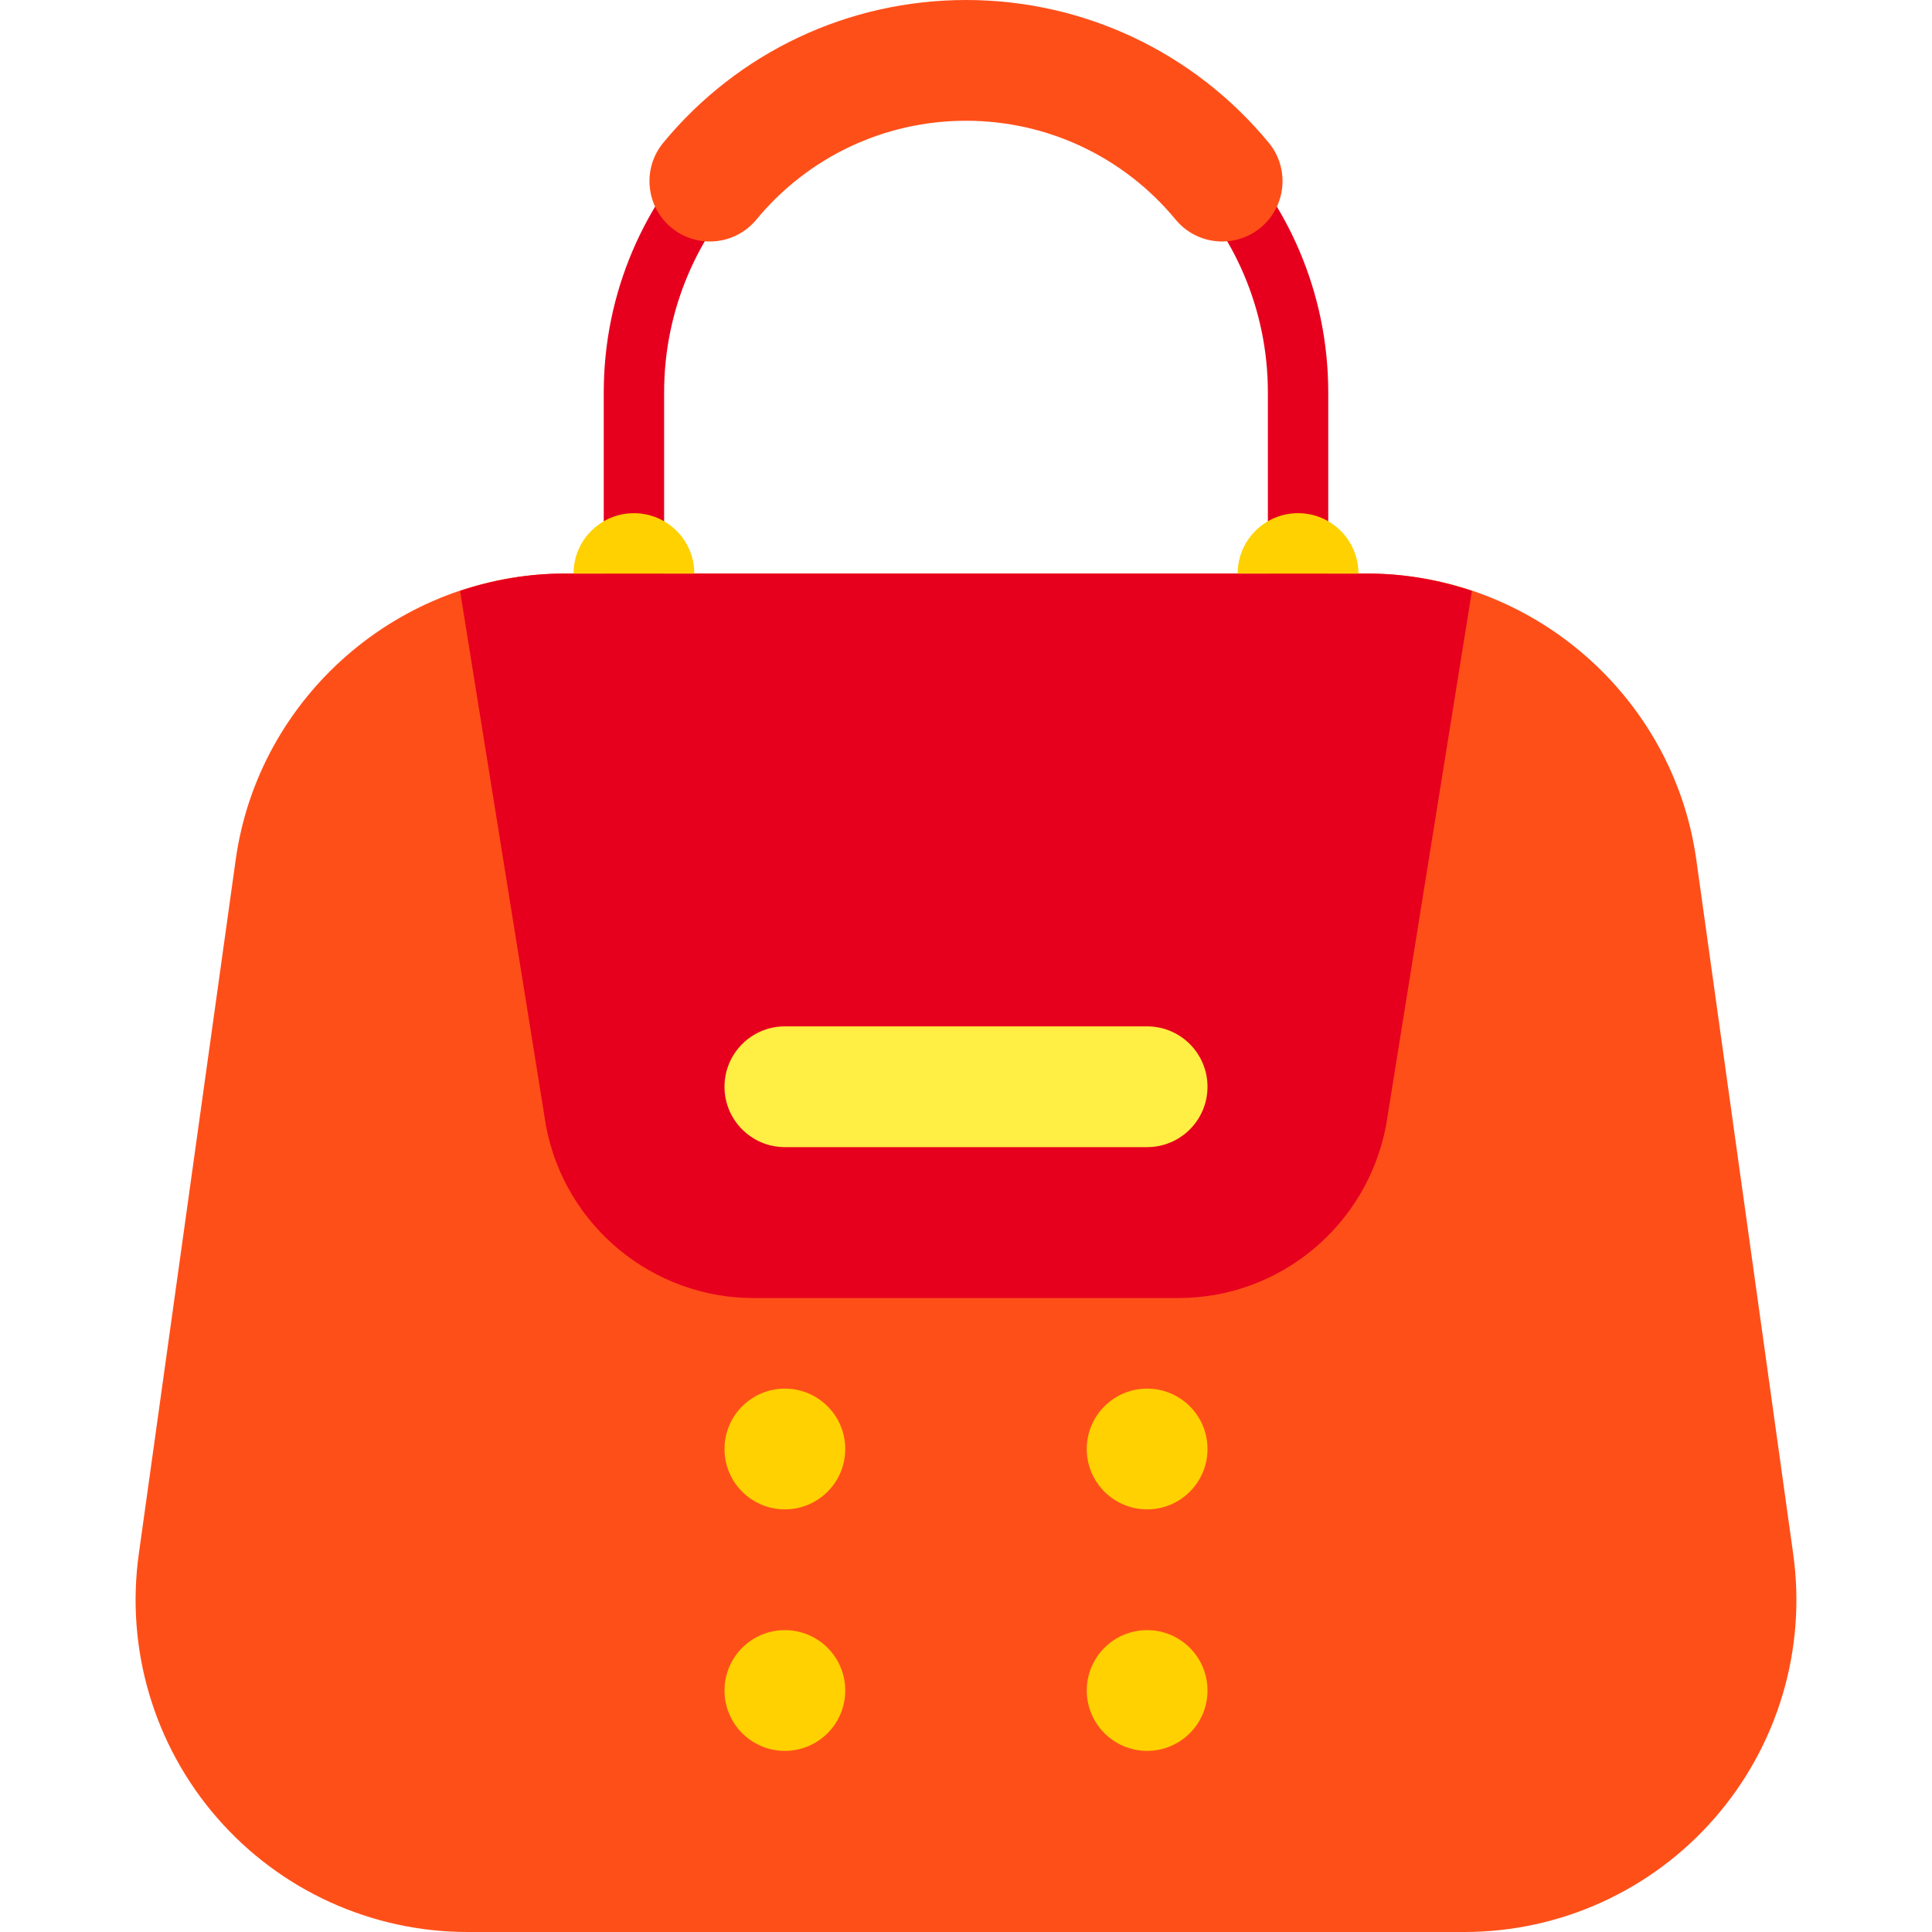
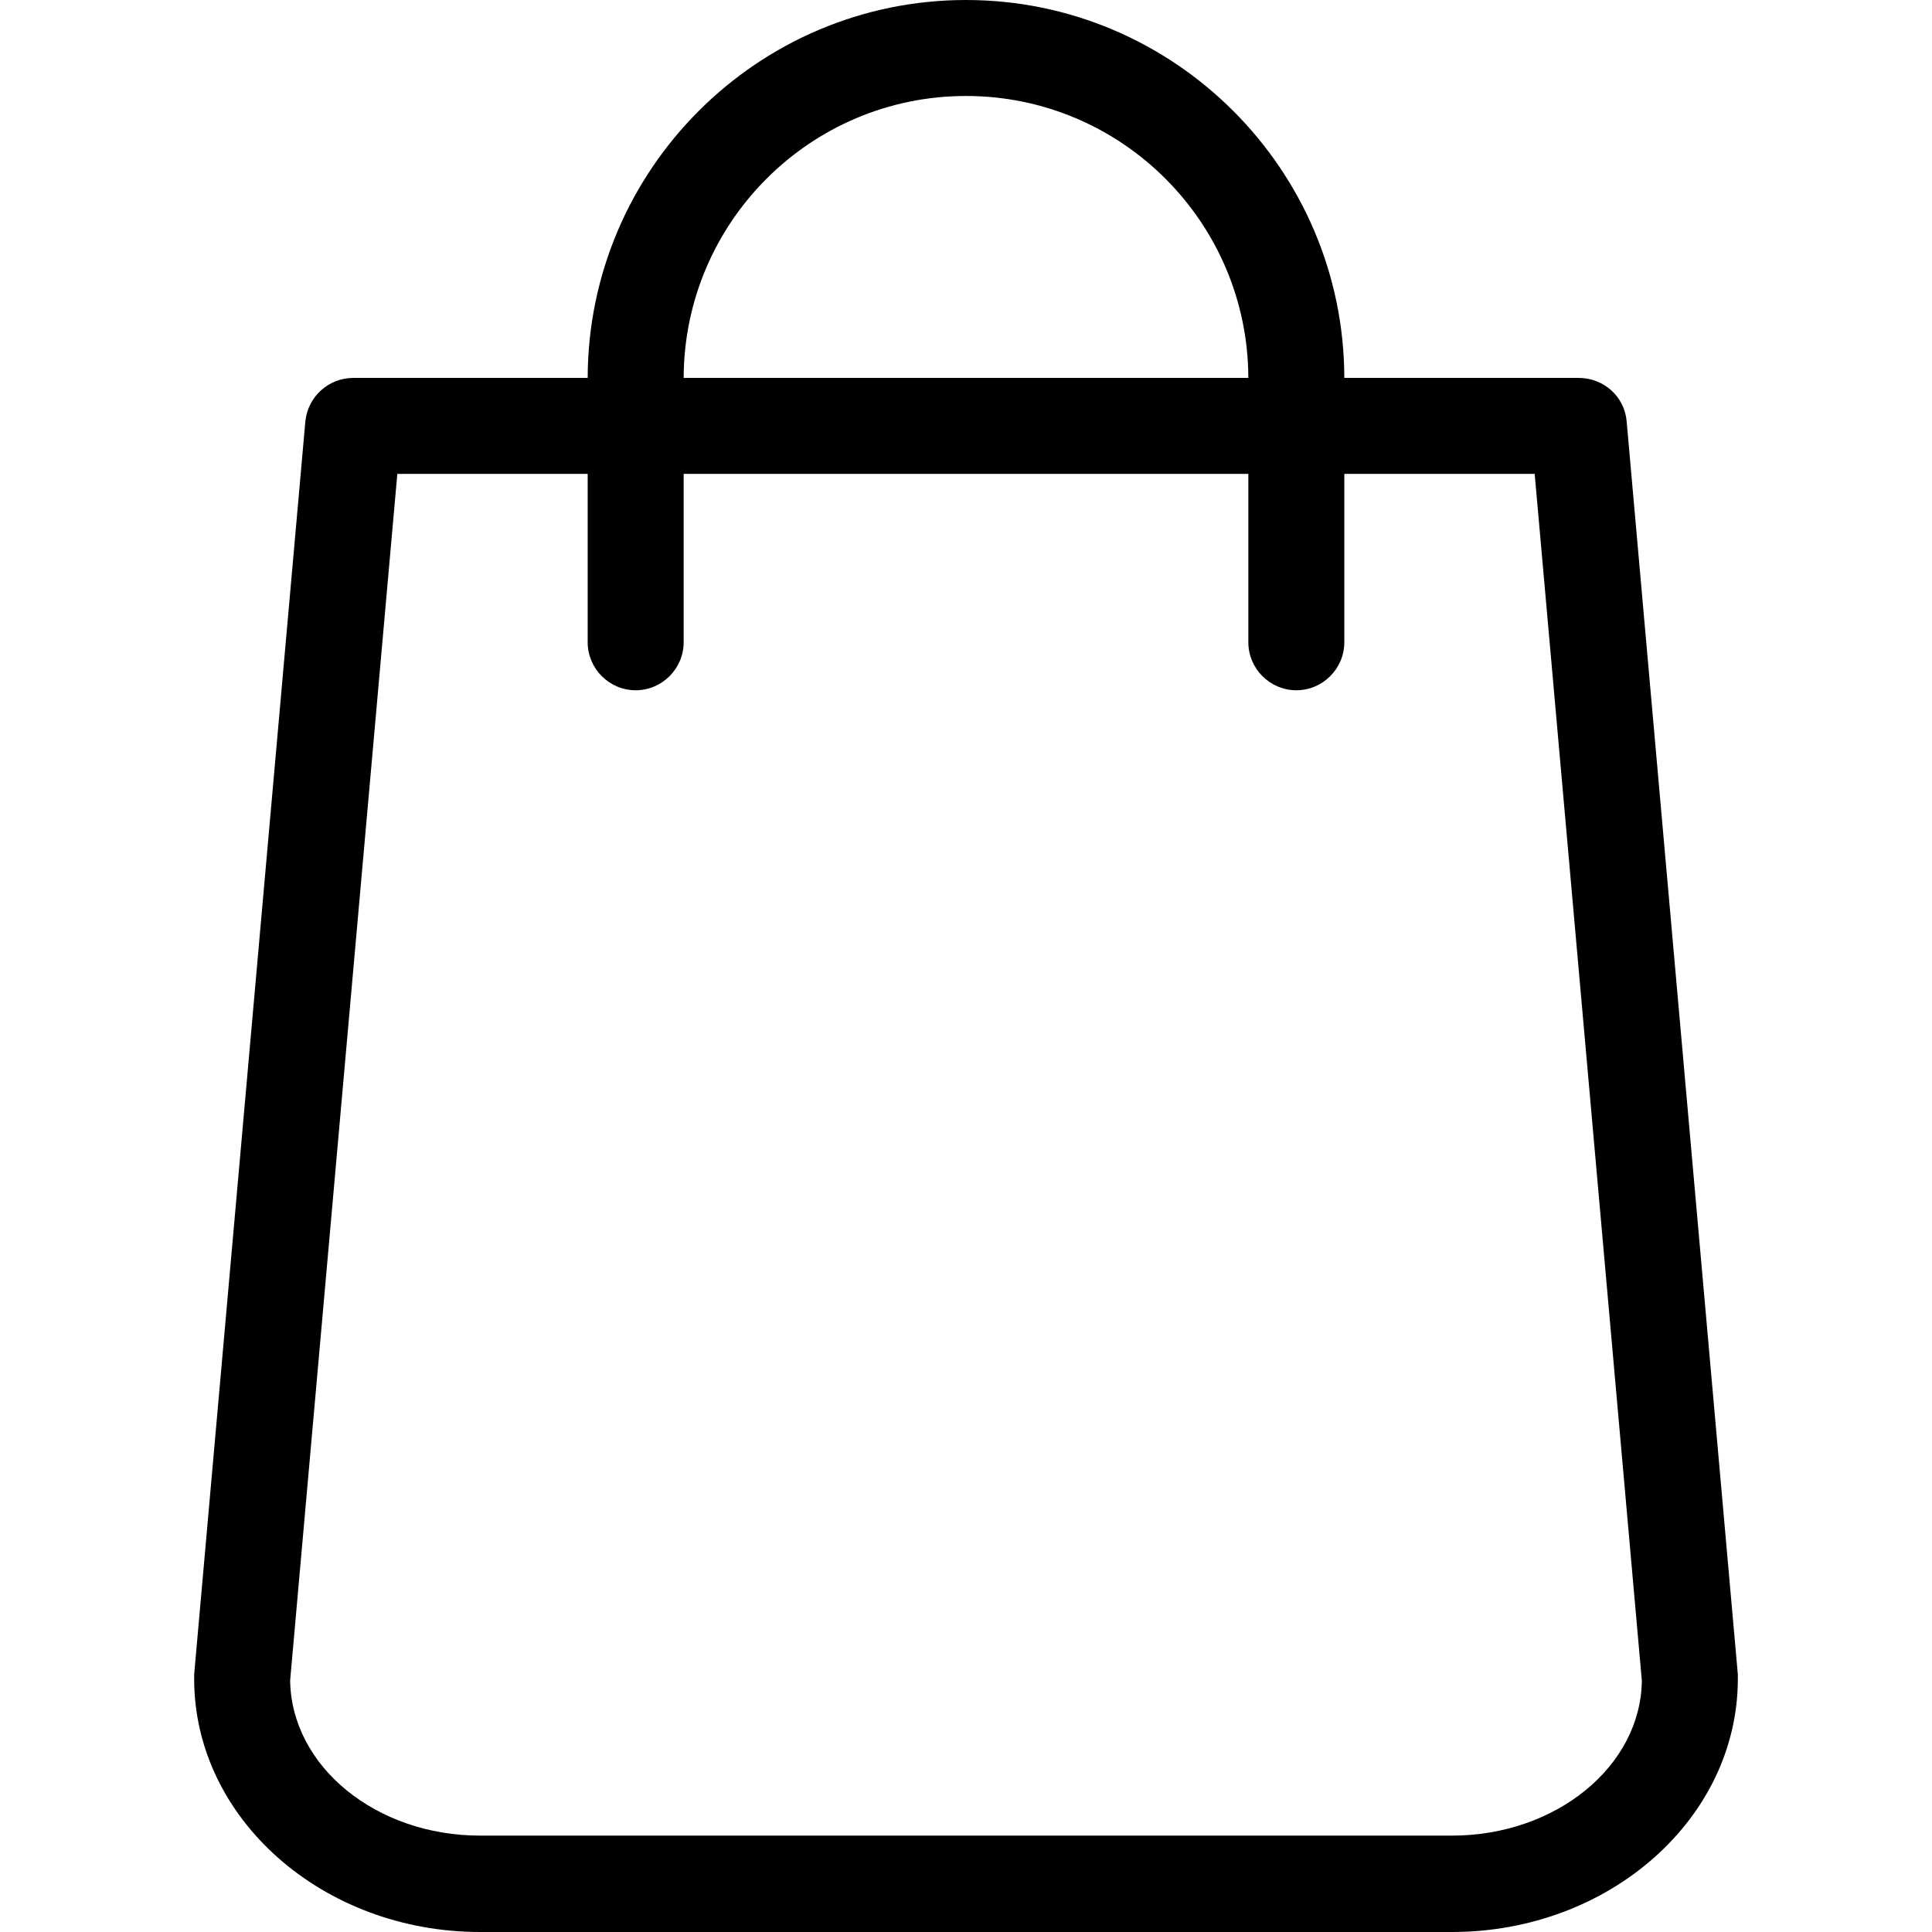
- <svg xmlns="http://www.w3.org/2000/svg" version="1.1" id="Capa_1" x="0px" y="0px" viewBox="0 0 512 512" style="enable-background:new 0 0 512 512;" xml:space="preserve">
+ <svg xmlns="http://www.w3.org/2000/svg" fill="#000000" height="800px" width="800px" version="1.1" id="Capa_1" viewBox="0 0 483.1 483.1" xml:space="preserve">
  <g>
-     <g>
-       <g>
-         <path style="fill:#E7001E;" d="M344,160c-4.422,0-8-3.582-8-8v-48c0-44.113-35.891-80-80-80s-80,35.887-80,80v48     c0,4.418-3.578,8-8,8s-8-3.582-8-8v-48c0-52.934,43.063-96,96-96s96,43.066,96,96v48C352,156.418,348.422,160,344,160z" />
-       </g>
-     </g>
-     <g>
-       <path style="fill:#FF4F19;" d="M475.219,411.84l-25.68-184c-6.031-43.234-43.5-75.84-87.148-75.84H149.609    c-43.648,0-81.117,32.605-87.148,75.84l-25.68,184c-3.523,25.227,4.055,50.715,20.773,69.926    C74.273,500.98,98.469,512,123.938,512h264.125c25.469,0,49.664-11.02,66.383-30.234    C471.164,462.555,478.742,437.066,475.219,411.84z" />
-     </g>
-     <g>
-       <path style="fill:#E7001E;" d="M362.391,152H149.609c-9.632,0-18.928,1.669-27.687,4.608l22.788,141.869    C149.734,324.855,172.867,344,199.719,344h112.563c26.852,0,49.984-19.145,55.047-45.75l22.749-141.642    C381.319,153.669,372.022,152,362.391,152z" />
-     </g>
-     <g>
-       <path style="fill:#FFEE43;" d="M304,304h-96c-8.837,0-16-7.163-16-16v0c0-8.837,7.163-16,16-16h96c8.837,0,16,7.163,16,16v0    C320,296.837,312.837,304,304,304z" />
-     </g>
-     <g>
-       <path style="fill:#FFD100;" d="M192,384L192,384c0-8.837,7.163-16,16-16h0c8.837,0,16,7.163,16,16v0c0,8.837-7.163,16-16,16h0    C199.163,400,192,392.837,192,384z" />
-     </g>
-     <g>
-       <path style="fill:#FFD100;" d="M192,448L192,448c0-8.837,7.163-16,16-16h0c8.837,0,16,7.163,16,16v0c0,8.837-7.163,16-16,16h0    C199.163,464,192,456.837,192,448z" />
-     </g>
-     <g>
-       <path style="fill:#FFD100;" d="M288,384L288,384c0-8.837,7.163-16,16-16h0c8.837,0,16,7.163,16,16v0c0,8.837-7.163,16-16,16h0    C295.163,400,288,392.837,288,384z" />
-     </g>
-     <g>
-       <path style="fill:#FFD100;" d="M288,448L288,448c0-8.837,7.163-16,16-16h0c8.837,0,16,7.163,16,16v0c0,8.837-7.163,16-16,16h0    C295.163,464,288,456.837,288,448z" />
-     </g>
-     <g>
-       <g>
-         <path style="fill:#FF4F19;" d="M323.891,64c-4.605,0-9.18-1.98-12.344-5.813C297.801,41.547,277.555,32,256,32     s-41.801,9.547-55.547,26.188c-5.637,6.816-15.719,7.773-22.523,2.148c-6.816-5.625-7.777-15.711-2.148-22.523     C195.625,13.781,224.867,0,256,0s60.375,13.781,80.219,37.813c5.629,6.813,4.668,16.898-2.148,22.523     C331.09,62.801,327.48,64,323.891,64z" />
-       </g>
-     </g>
-     <g>
-       <path style="fill:#FFD100;" d="M152,152c0-8.837,7.163-16,16-16c8.837,0,16,7.163,16,16" />
-     </g>
-     <g>
-       <path style="fill:#FFD100;" d="M328,152c0-8.837,7.163-16,16-16c8.837,0,16,7.163,16,16" />
-     </g>
+     <path d="M434.55,418.7l-27.8-313.3c-0.5-6.2-5.7-10.9-12-10.9h-58.6c-0.1-52.1-42.5-94.5-94.6-94.5s-94.5,42.4-94.6,94.5h-58.6   c-6.2,0-11.4,4.7-12,10.9l-27.8,313.3c0,0.4,0,0.7,0,1.1c0,34.9,32.1,63.3,71.5,63.3h243c39.4,0,71.5-28.4,71.5-63.3   C434.55,419.4,434.55,419.1,434.55,418.7z M241.55,24c38.9,0,70.5,31.6,70.6,70.5h-141.2C171.05,55.6,202.65,24,241.55,24z    M363.05,459h-243c-26,0-47.2-17.3-47.5-38.8l26.8-301.7h47.6v42.1c0,6.6,5.4,12,12,12s12-5.4,12-12v-42.1h141.2v42.1   c0,6.6,5.4,12,12,12s12-5.4,12-12v-42.1h47.6l26.8,301.8C410.25,441.7,389.05,459,363.05,459z" />
  </g>
-   <g>
- </g>
-   <g>
- </g>
-   <g>
- </g>
-   <g>
- </g>
-   <g>
- </g>
-   <g>
- </g>
-   <g>
- </g>
-   <g>
- </g>
-   <g>
- </g>
-   <g>
- </g>
-   <g>
- </g>
-   <g>
- </g>
-   <g>
- </g>
-   <g>
- </g>
-   <g>
- </g>
</svg>
